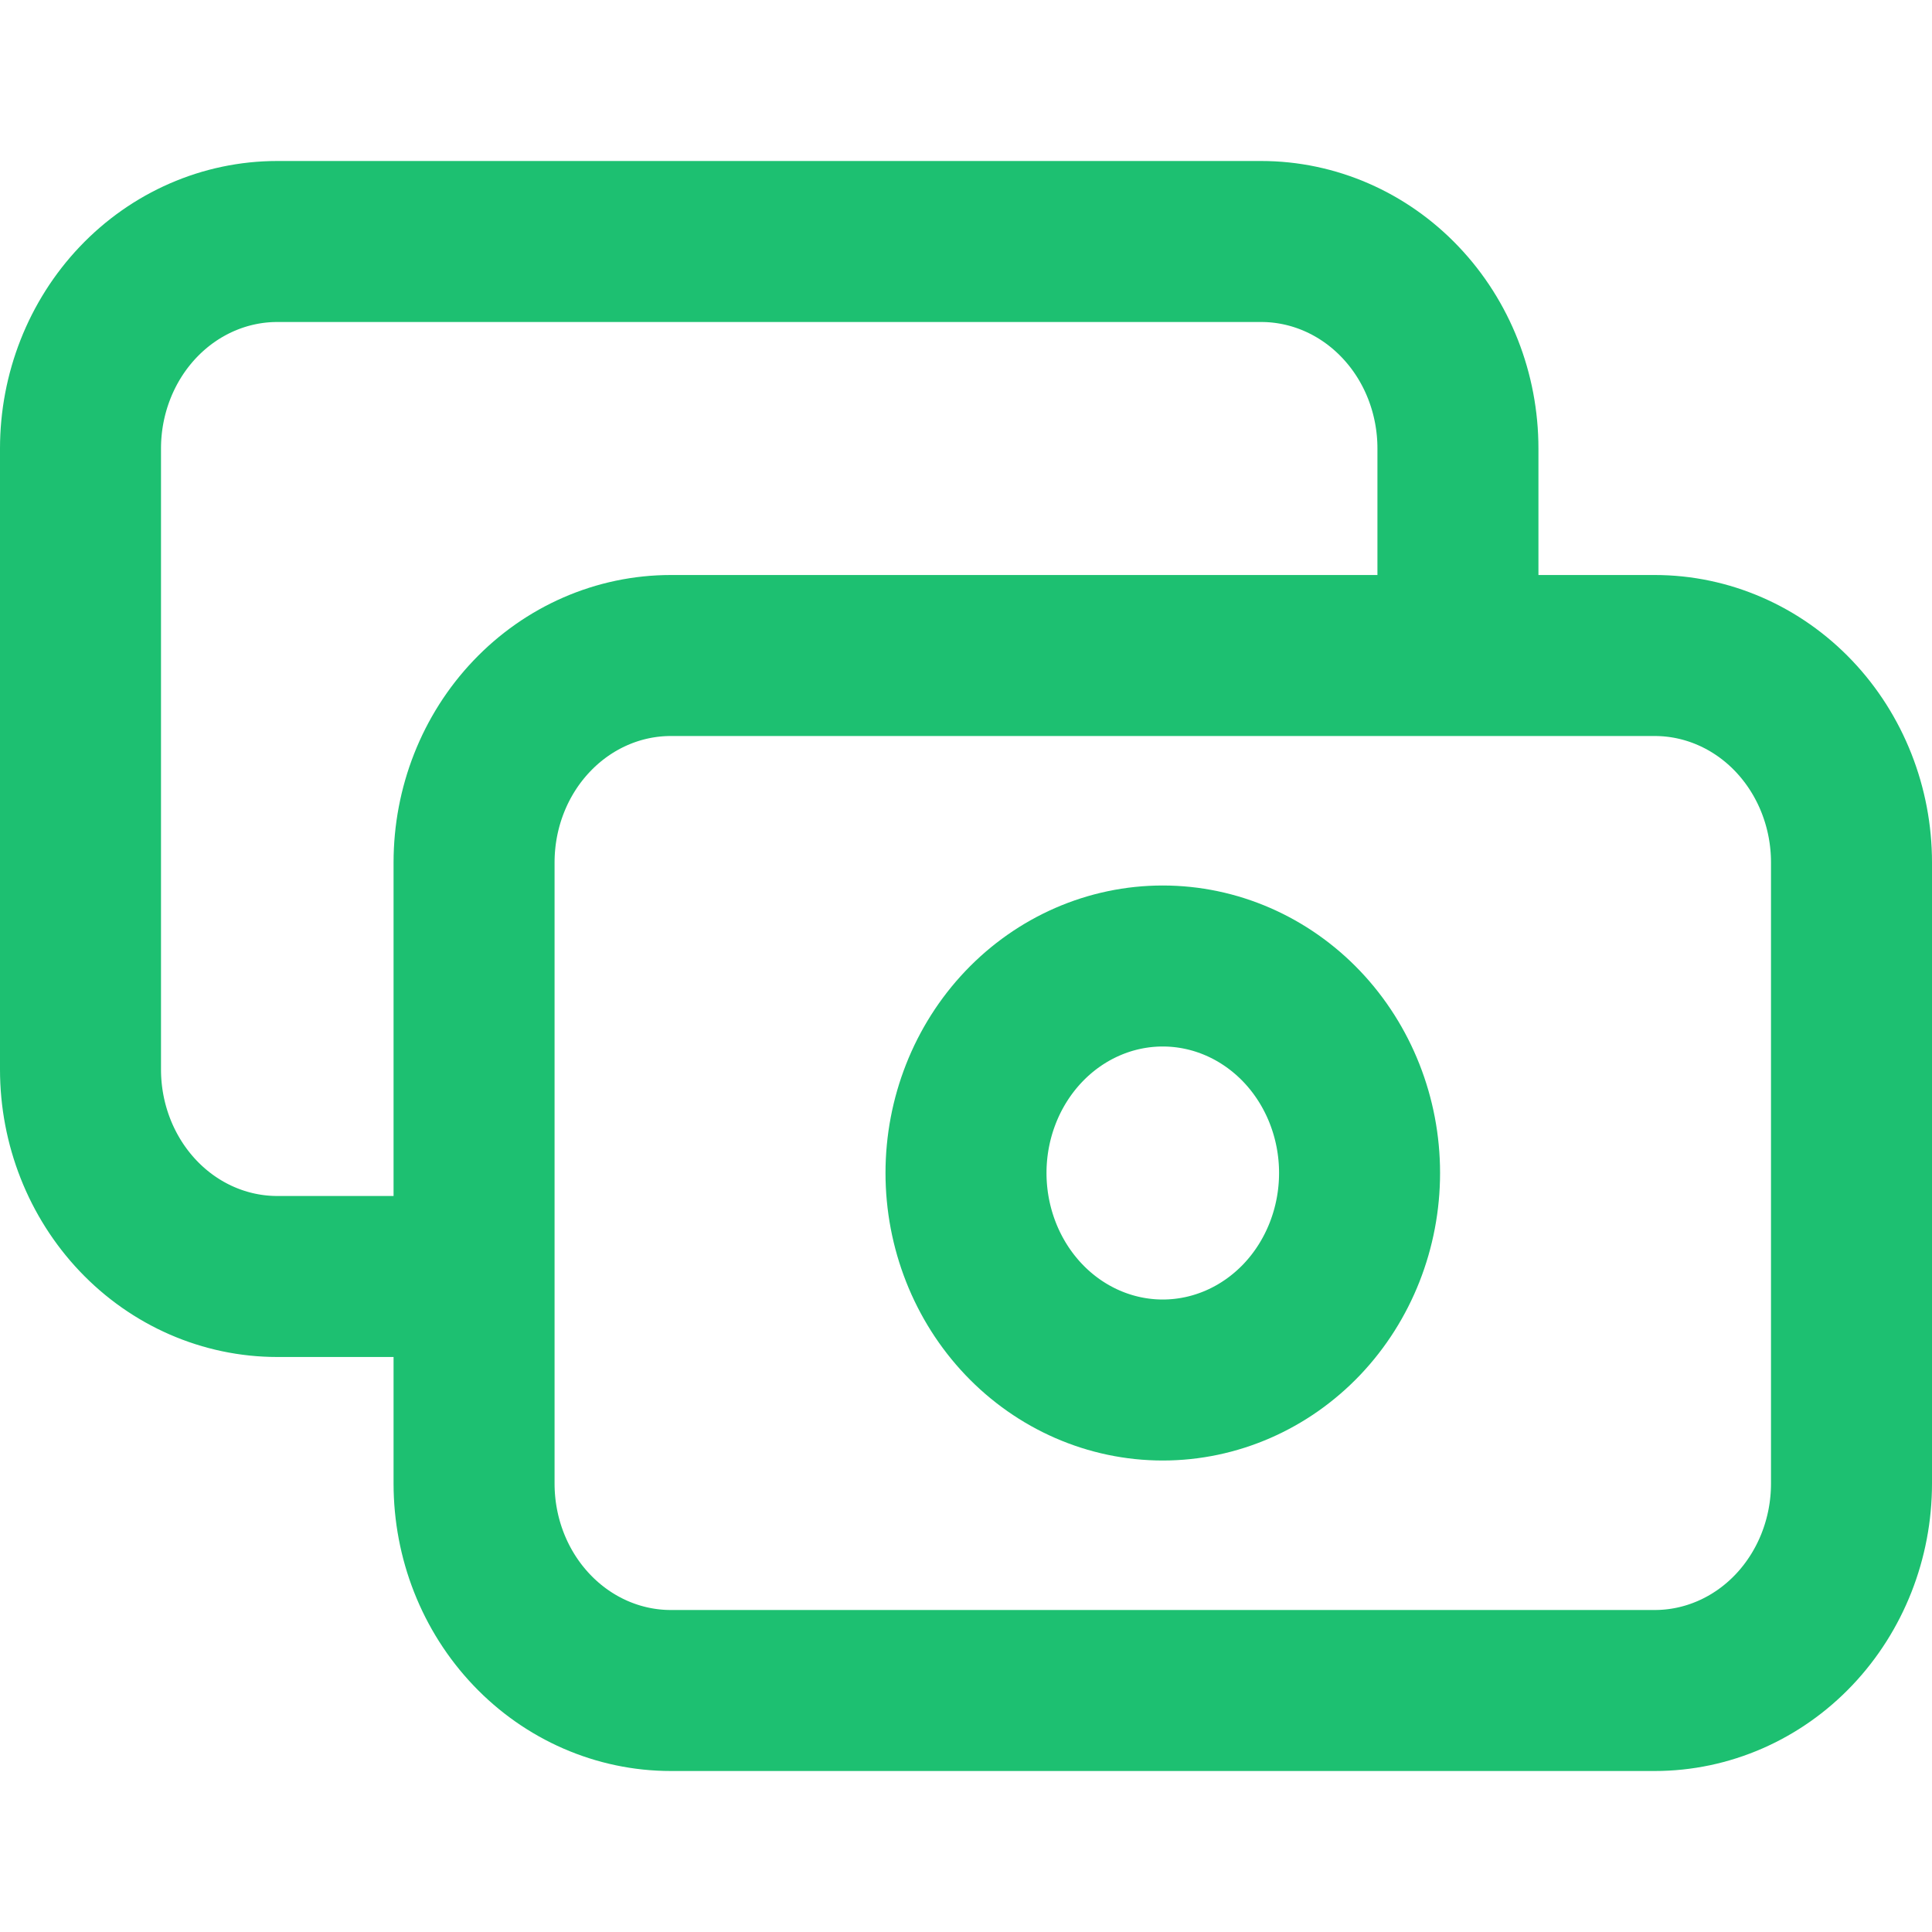
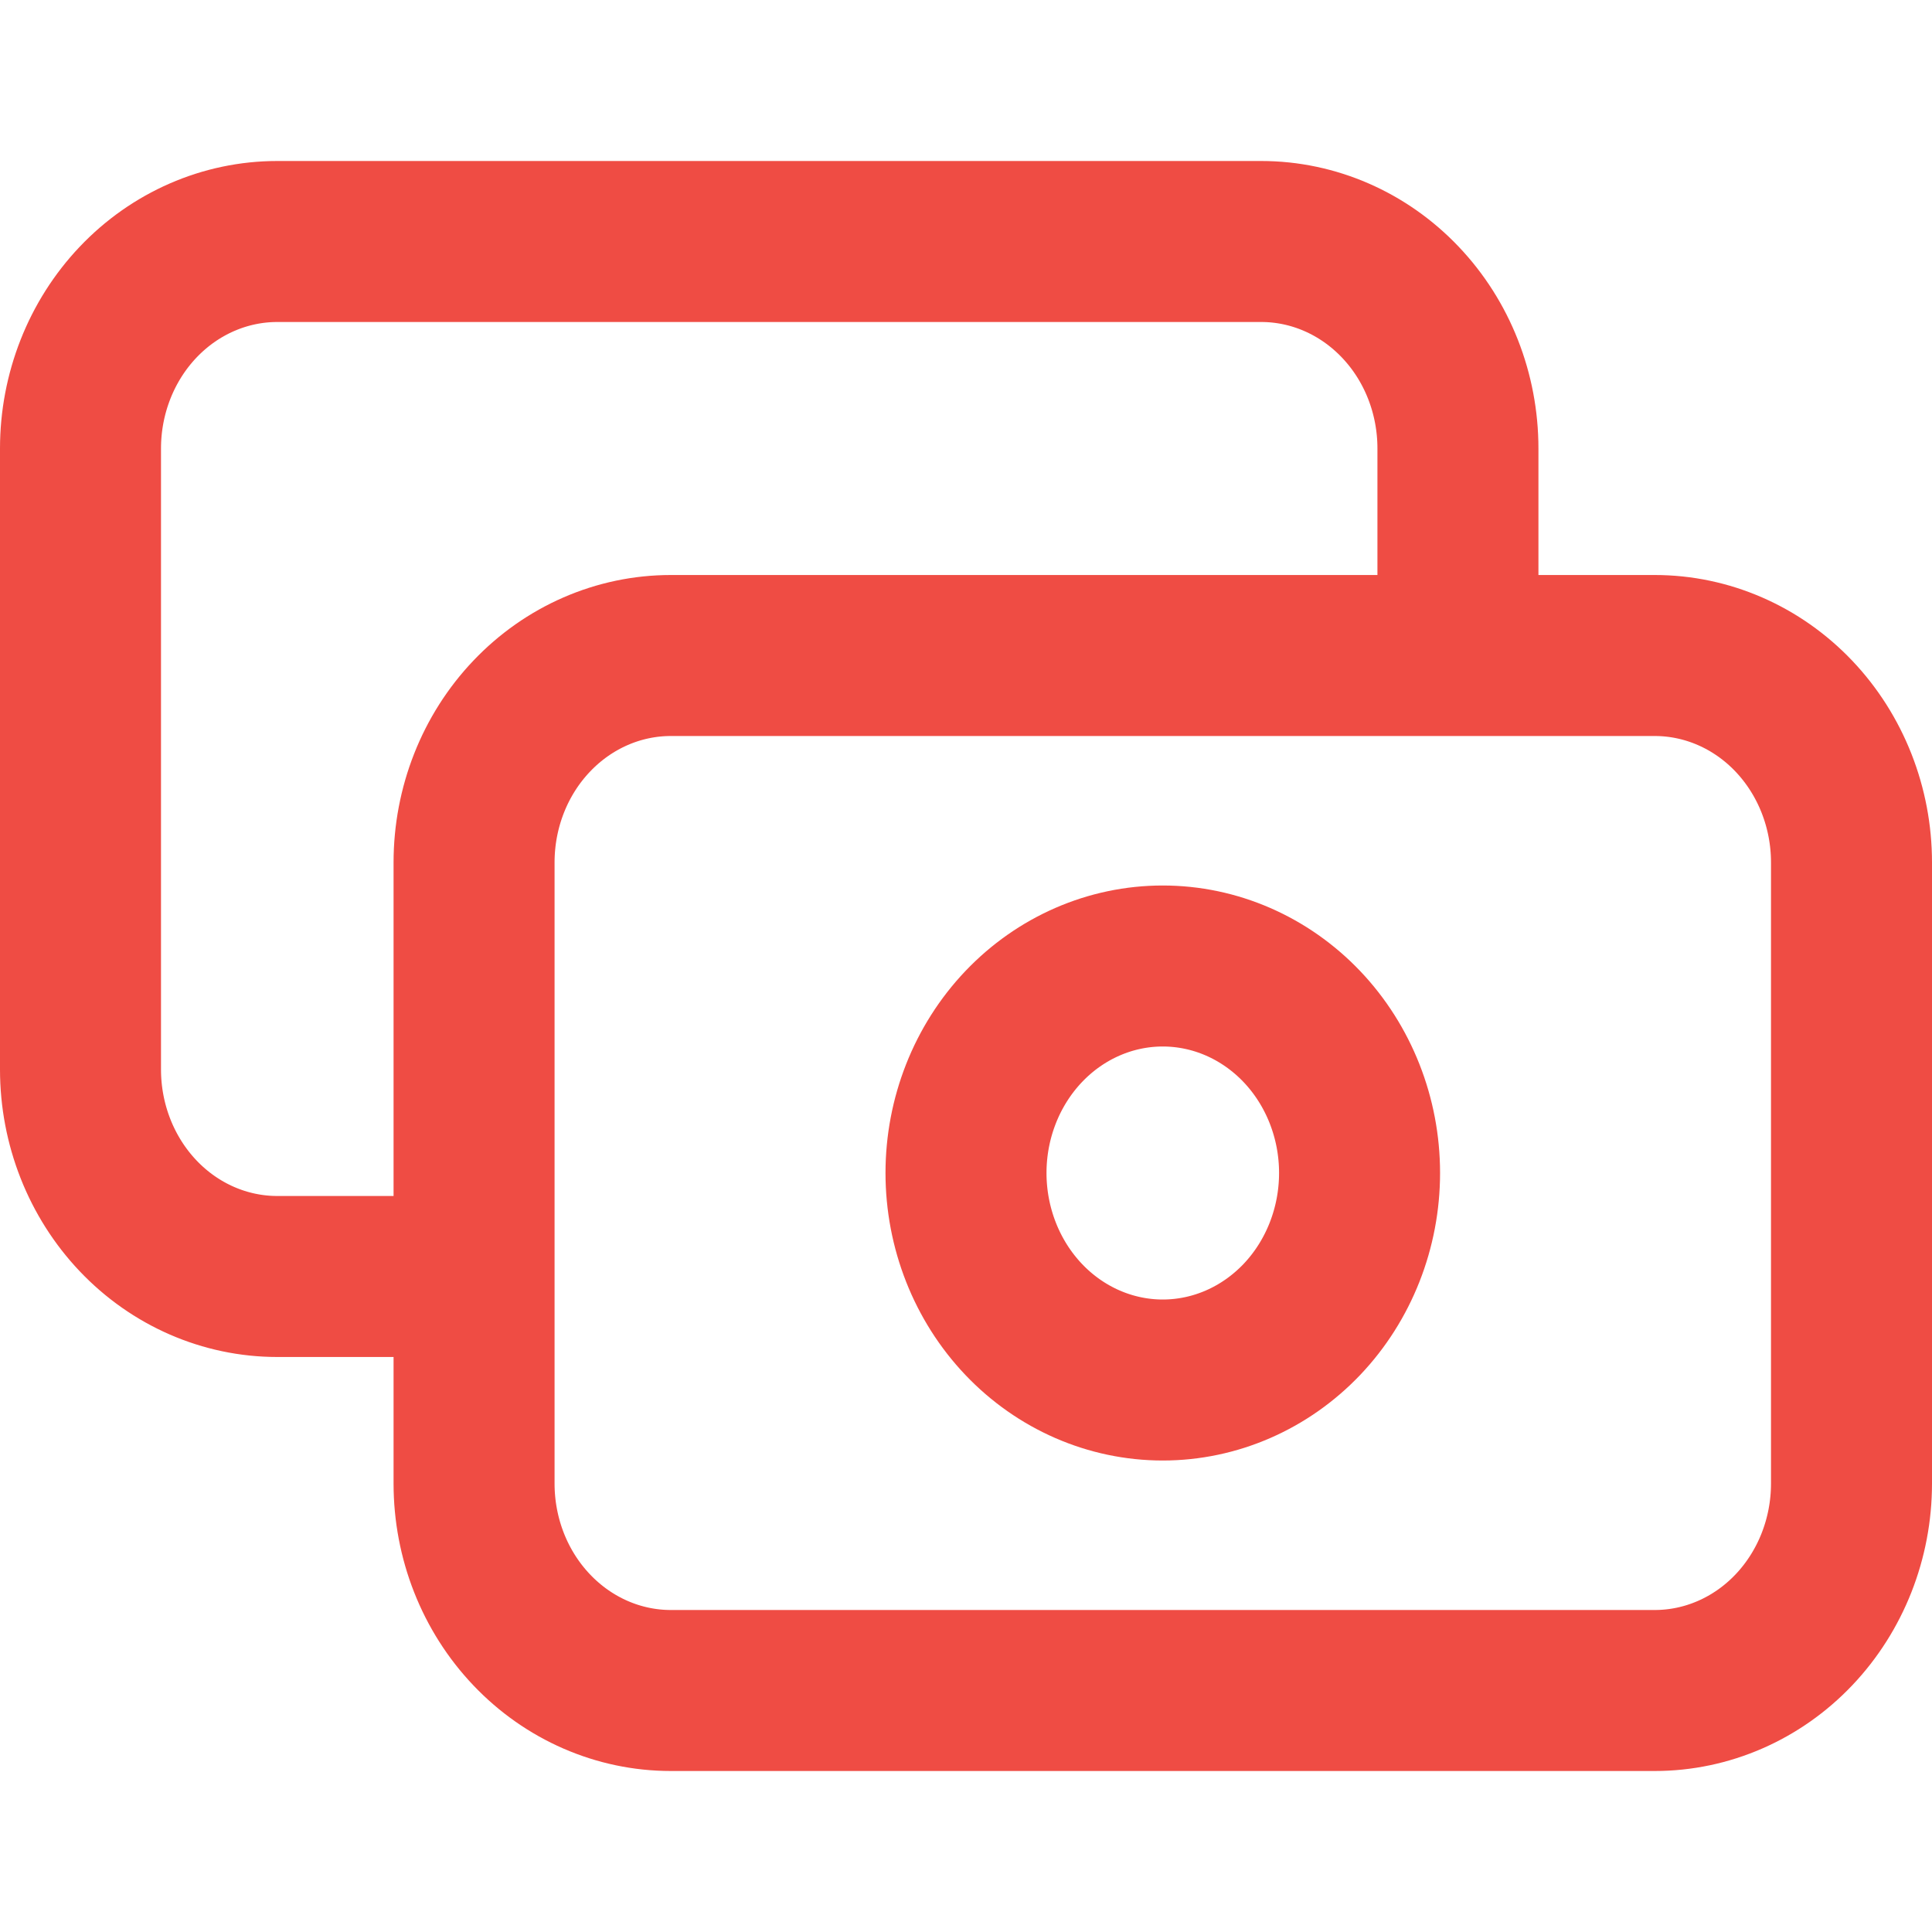
<svg xmlns="http://www.w3.org/2000/svg" width="24" height="24" viewBox="0 0 24 24" fill="none">
-   <path d="M18.111 8.143V5.571C18.111 4.889 17.854 4.235 17.395 3.753C16.937 3.271 16.315 3 15.667 3H3.444C2.796 3 2.174 3.271 1.716 3.753C1.258 4.235 1 4.889 1 5.571V13.286C1 13.968 1.258 14.622 1.716 15.104C2.174 15.586 2.796 15.857 3.444 15.857H5.889M8.333 21H20.556C21.204 21 21.826 20.729 22.284 20.247C22.742 19.765 23 19.111 23 18.429V10.714C23 10.032 22.742 9.378 22.284 8.896C21.826 8.414 21.204 8.143 20.556 8.143H8.333C7.685 8.143 7.063 8.414 6.605 8.896C6.146 9.378 5.889 10.032 5.889 10.714V18.429C5.889 19.111 6.146 19.765 6.605 20.247C7.063 20.729 7.685 21 8.333 21ZM16.889 14.571C16.889 15.253 16.631 15.908 16.173 16.39C15.714 16.872 15.093 17.143 14.444 17.143C13.796 17.143 13.174 16.872 12.716 16.39C12.258 15.908 12 15.253 12 14.571C12 13.889 12.258 13.235 12.716 12.753C13.174 12.271 13.796 12 14.444 12C15.093 12 15.714 12.271 16.173 12.753C16.631 13.235 16.889 13.889 16.889 14.571Z" stroke="#1DC071" stroke-width="2" stroke-linecap="round" stroke-linejoin="round" />
+   <path d="M18.111 8.143V5.571C18.111 4.889 17.854 4.235 17.395 3.753C16.937 3.271 16.315 3 15.667 3H3.444C2.796 3 2.174 3.271 1.716 3.753C1.258 4.235 1 4.889 1 5.571V13.286C1 13.968 1.258 14.622 1.716 15.104C2.174 15.586 2.796 15.857 3.444 15.857H5.889M8.333 21H20.556C21.204 21 21.826 20.729 22.284 20.247C22.742 19.765 23 19.111 23 18.429V10.714C23 10.032 22.742 9.378 22.284 8.896C21.826 8.414 21.204 8.143 20.556 8.143H8.333C7.685 8.143 7.063 8.414 6.605 8.896C6.146 9.378 5.889 10.032 5.889 10.714V18.429C5.889 19.111 6.146 19.765 6.605 20.247C7.063 20.729 7.685 21 8.333 21ZM16.889 14.571C16.889 15.253 16.631 15.908 16.173 16.39C15.714 16.872 15.093 17.143 14.444 17.143C13.796 17.143 13.174 16.872 12.716 16.39C12.258 15.908 12 15.253 12 14.571C12 13.889 12.258 13.235 12.716 12.753C13.174 12.271 13.796 12 14.444 12C15.093 12 15.714 12.271 16.173 12.753C16.631 13.235 16.889 13.889 16.889 14.571Z" stroke="#ef4c44" stroke-width="2" stroke-linecap="round" stroke-linejoin="round" />
</svg>
